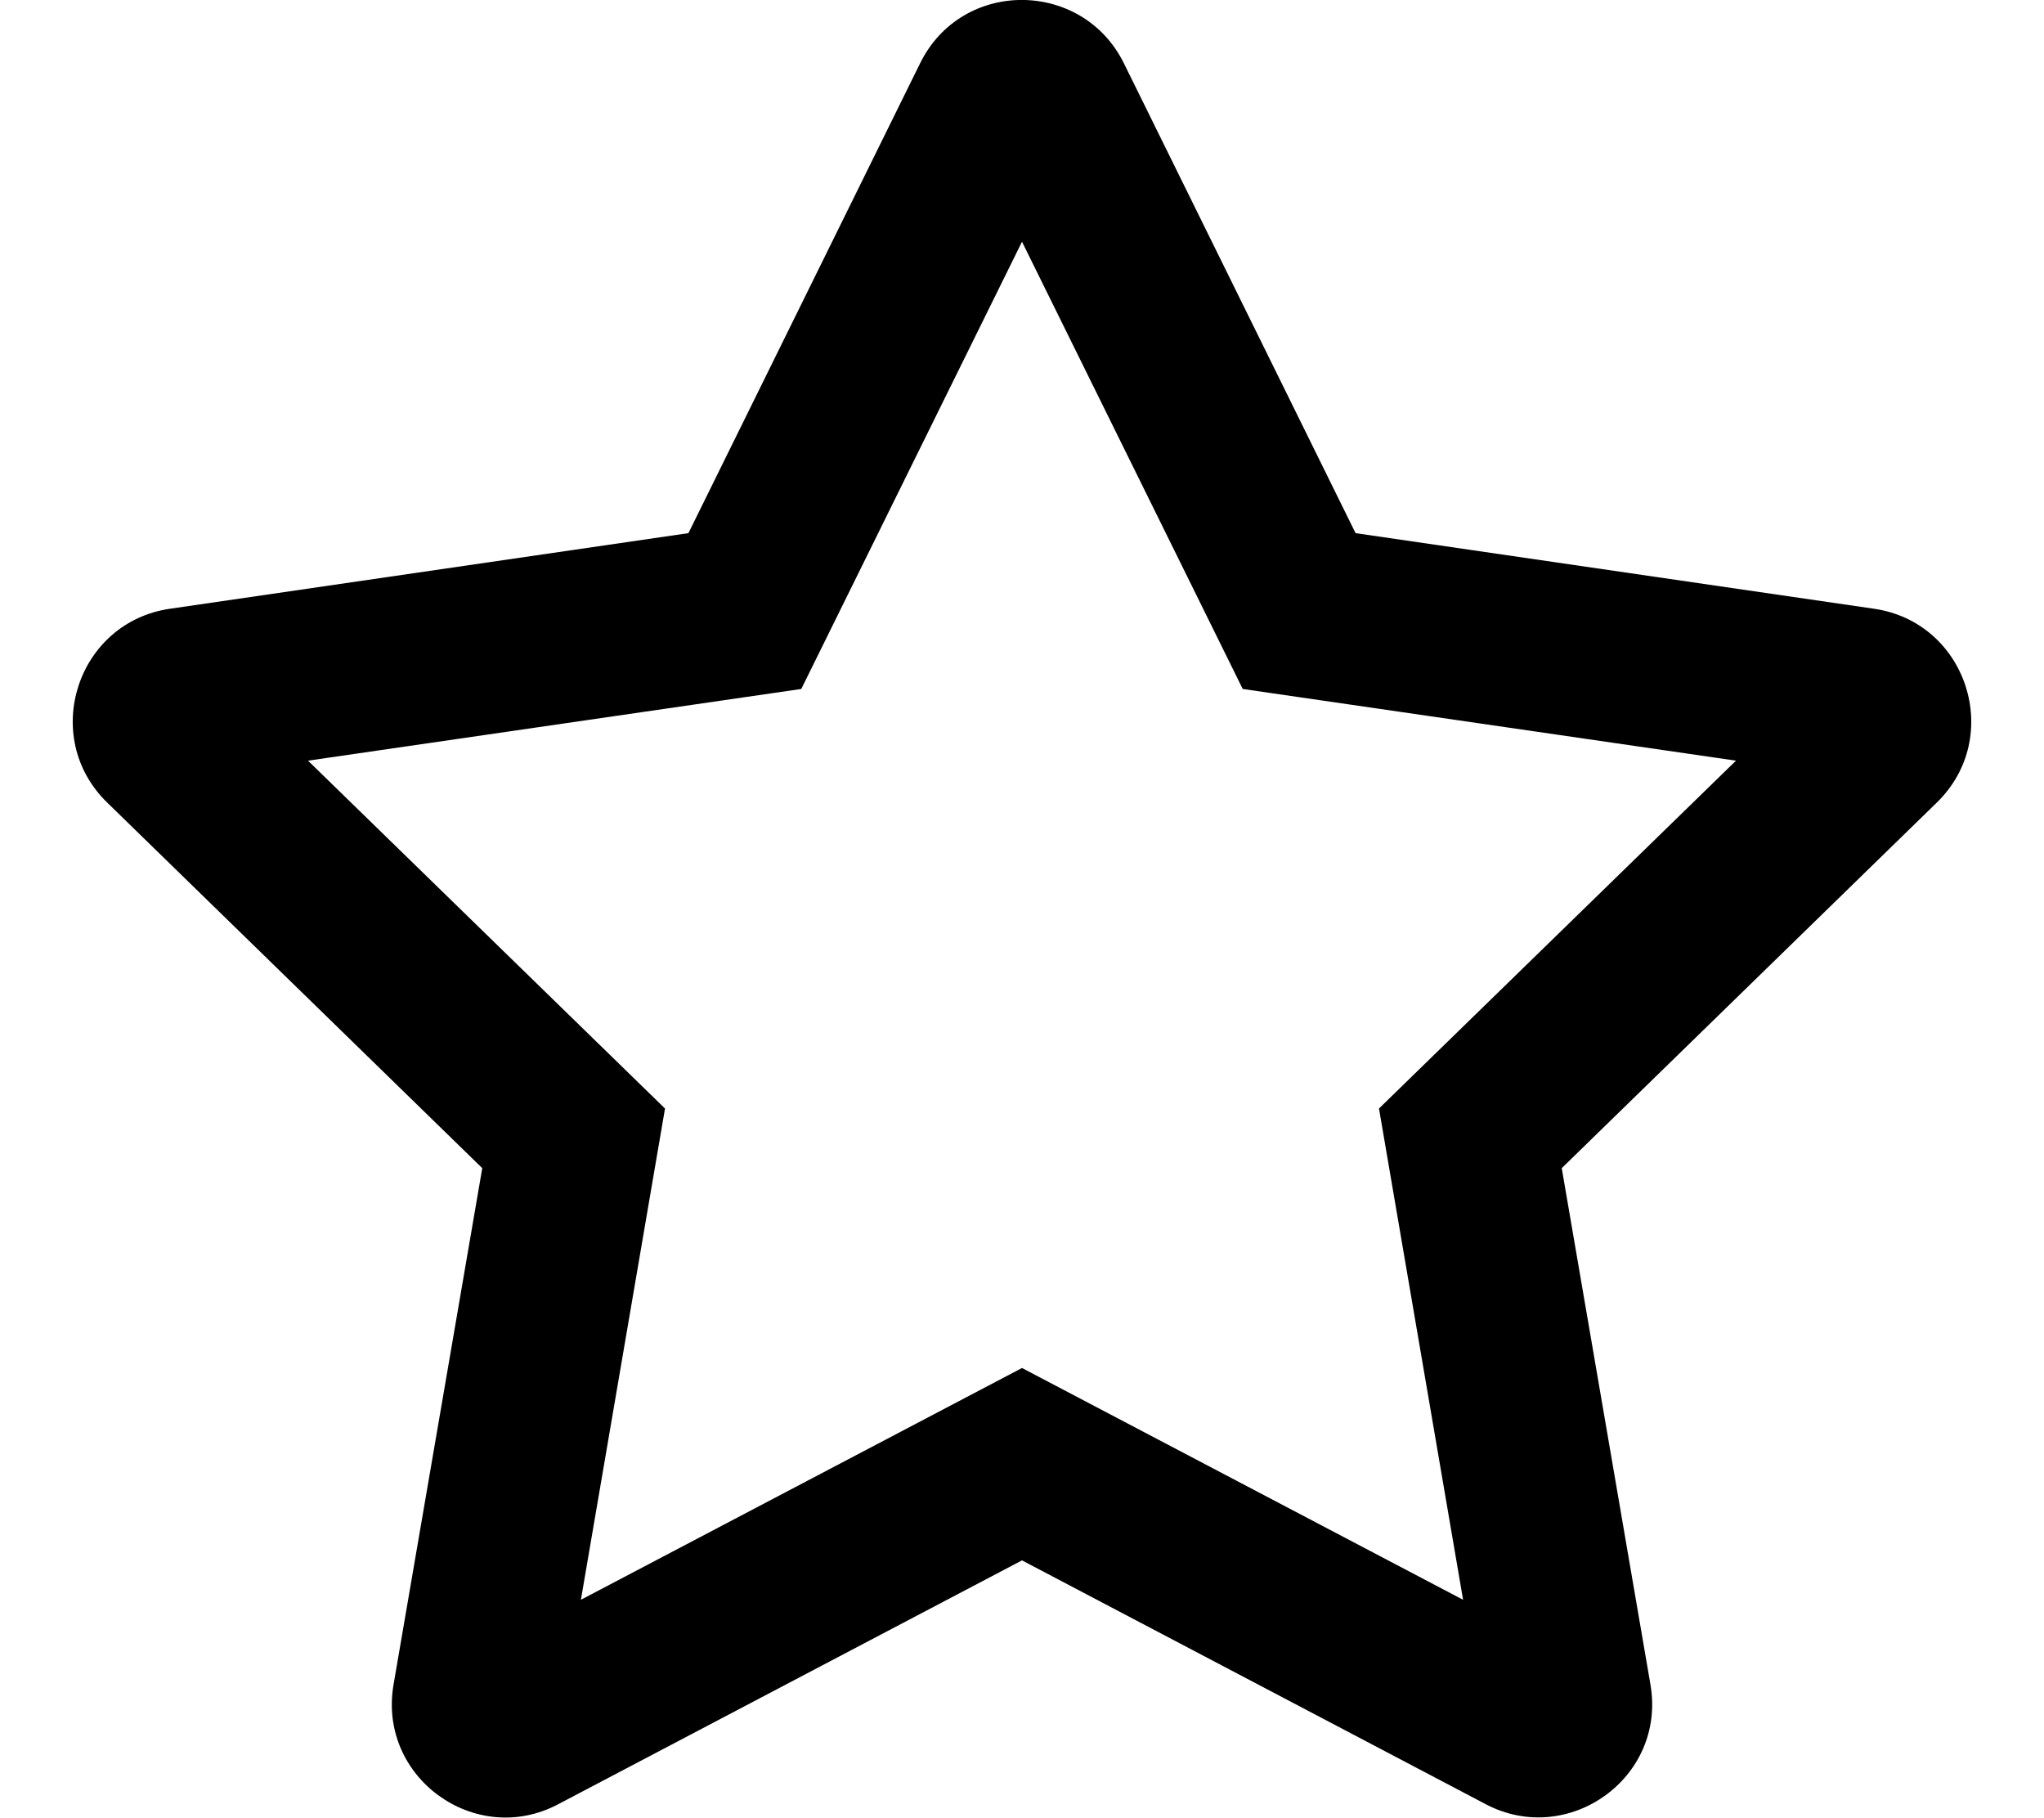
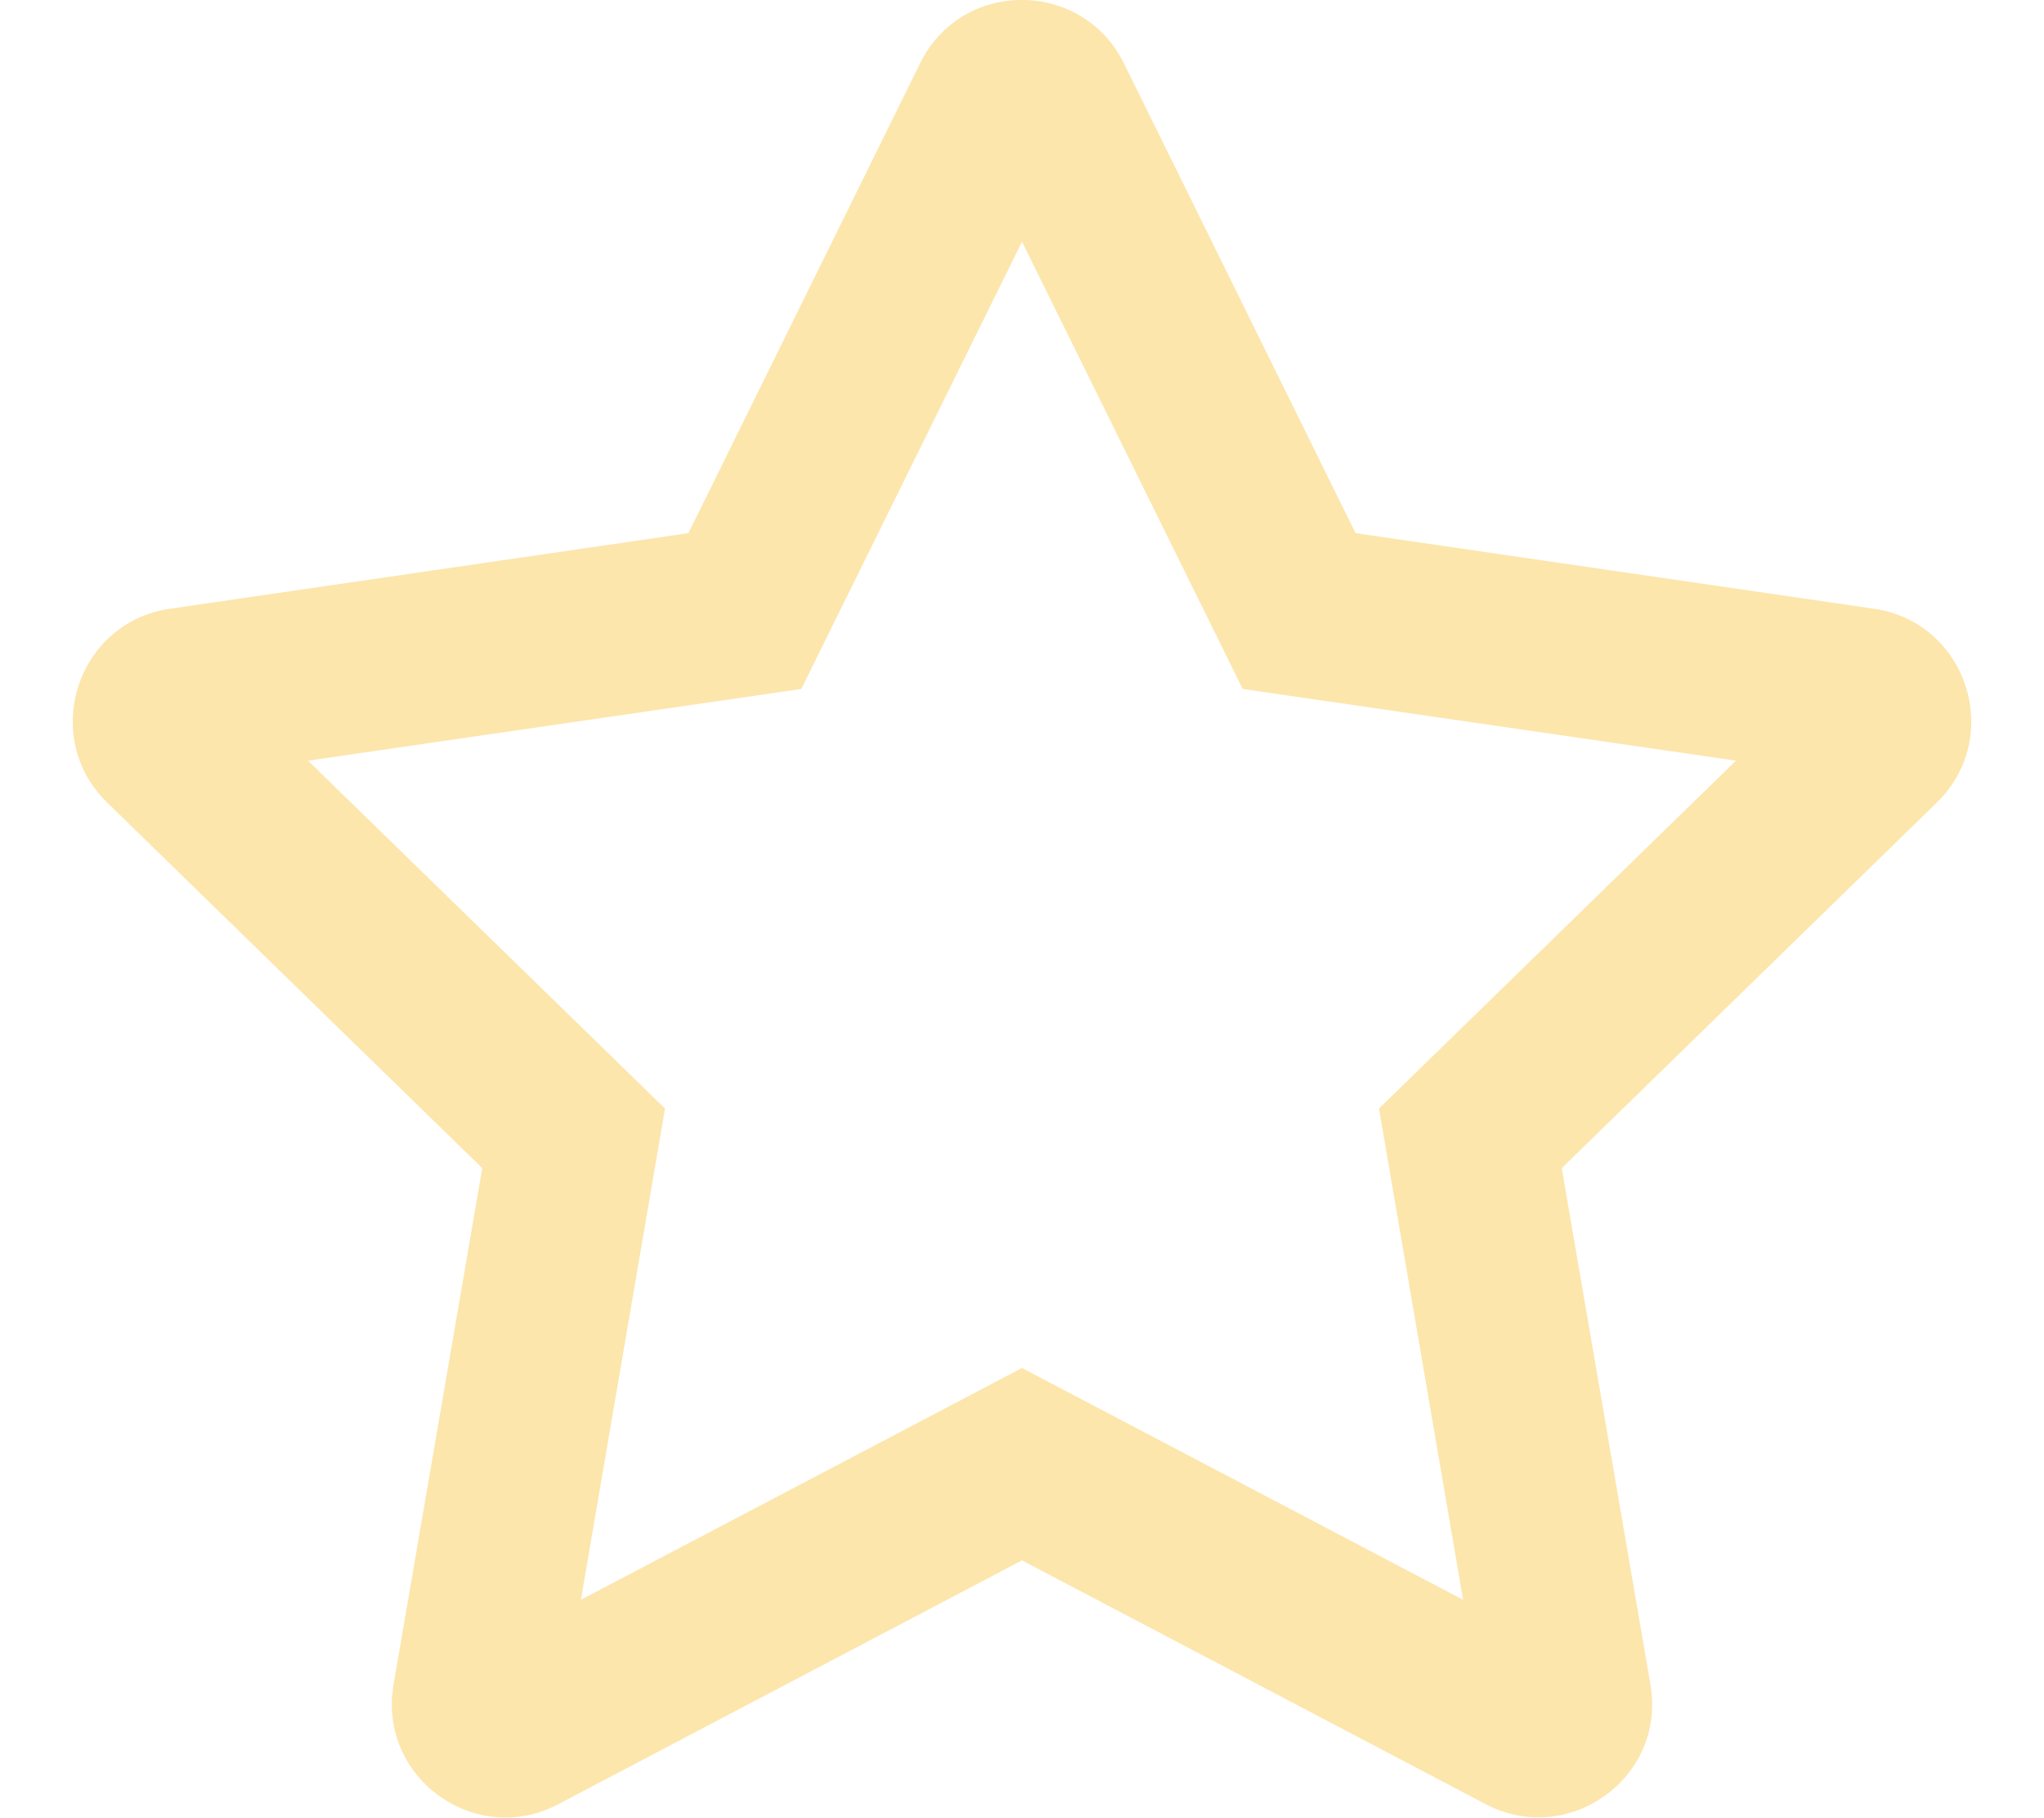
<svg xmlns="http://www.w3.org/2000/svg" aria-hidden="true" focusable="false" data-prefix="far" data-icon="star" class="svg-inline--fa fa-star fa-w-18" role="img" viewBox="0 0 576 512">
-   <path fill="currentColor" d="M528.1 171.5L382 150.2 316.7 17.8c-11.7-23.6-45.6-23.9-57.4 0L194 150.2 47.9 171.5c-26.2 3.8-36.7 36.1-17.7 54.6l105.7 103-25 145.5c-4.5 26.3 23.2 46 46.4 33.7L288 439.6l130.7 68.7c23.2 12.2 50.9-7.4 46.4-33.7l-25-145.5 105.7-103c19-18.5 8.5-50.8-17.7-54.6zM388.6 312.3l23.7 138.4L288 385.4l-124.3 65.3 23.7-138.4-100.6-98 139-20.2 62.2-126 62.2 126 139 20.2-100.6 98z" />
+   <path fill="#FCE6AC" d="M528.1 171.5L382 150.2 316.7 17.8c-11.7-23.6-45.6-23.9-57.4 0L194 150.2 47.9 171.5c-26.2 3.8-36.7 36.1-17.7 54.6l105.7 103-25 145.5c-4.5 26.3 23.2 46 46.4 33.7L288 439.6l130.7 68.7c23.2 12.2 50.9-7.4 46.4-33.7l-25-145.5 105.7-103c19-18.5 8.5-50.8-17.7-54.6zM388.6 312.3l23.7 138.4L288 385.4l-124.3 65.3 23.7-138.4-100.6-98 139-20.2 62.2-126 62.2 126 139 20.2-100.6 98z" />
</svg>
